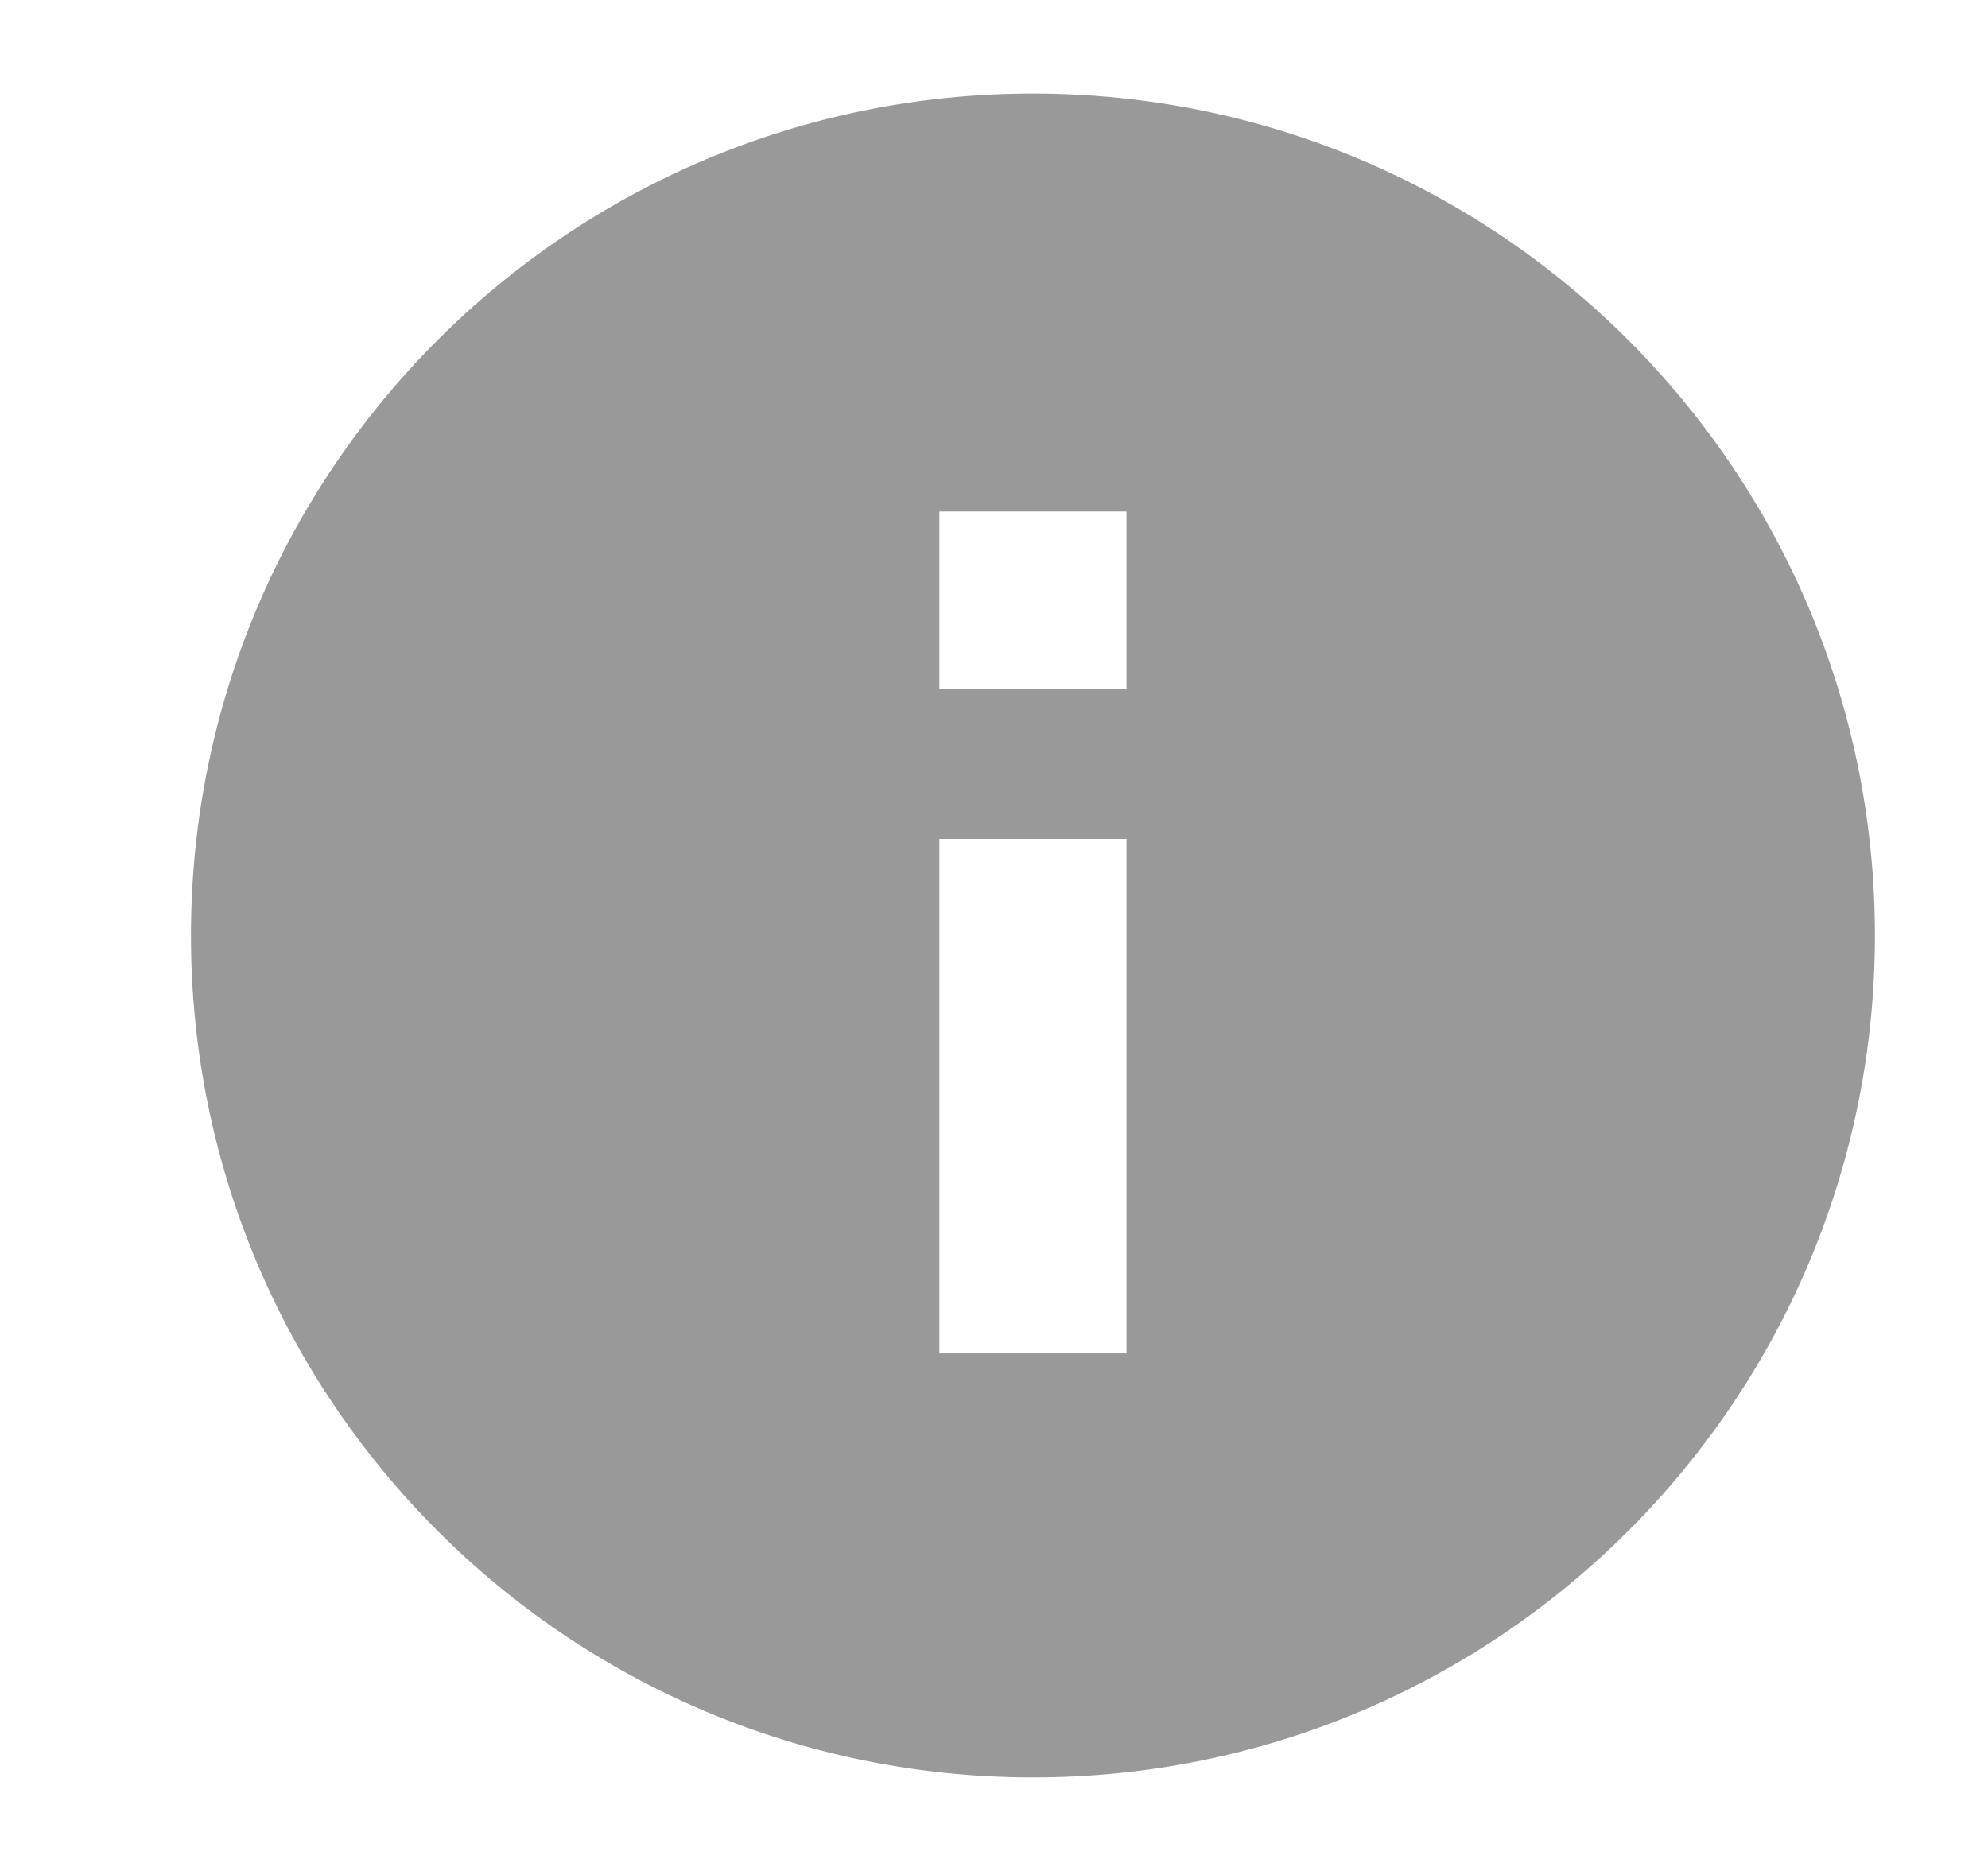
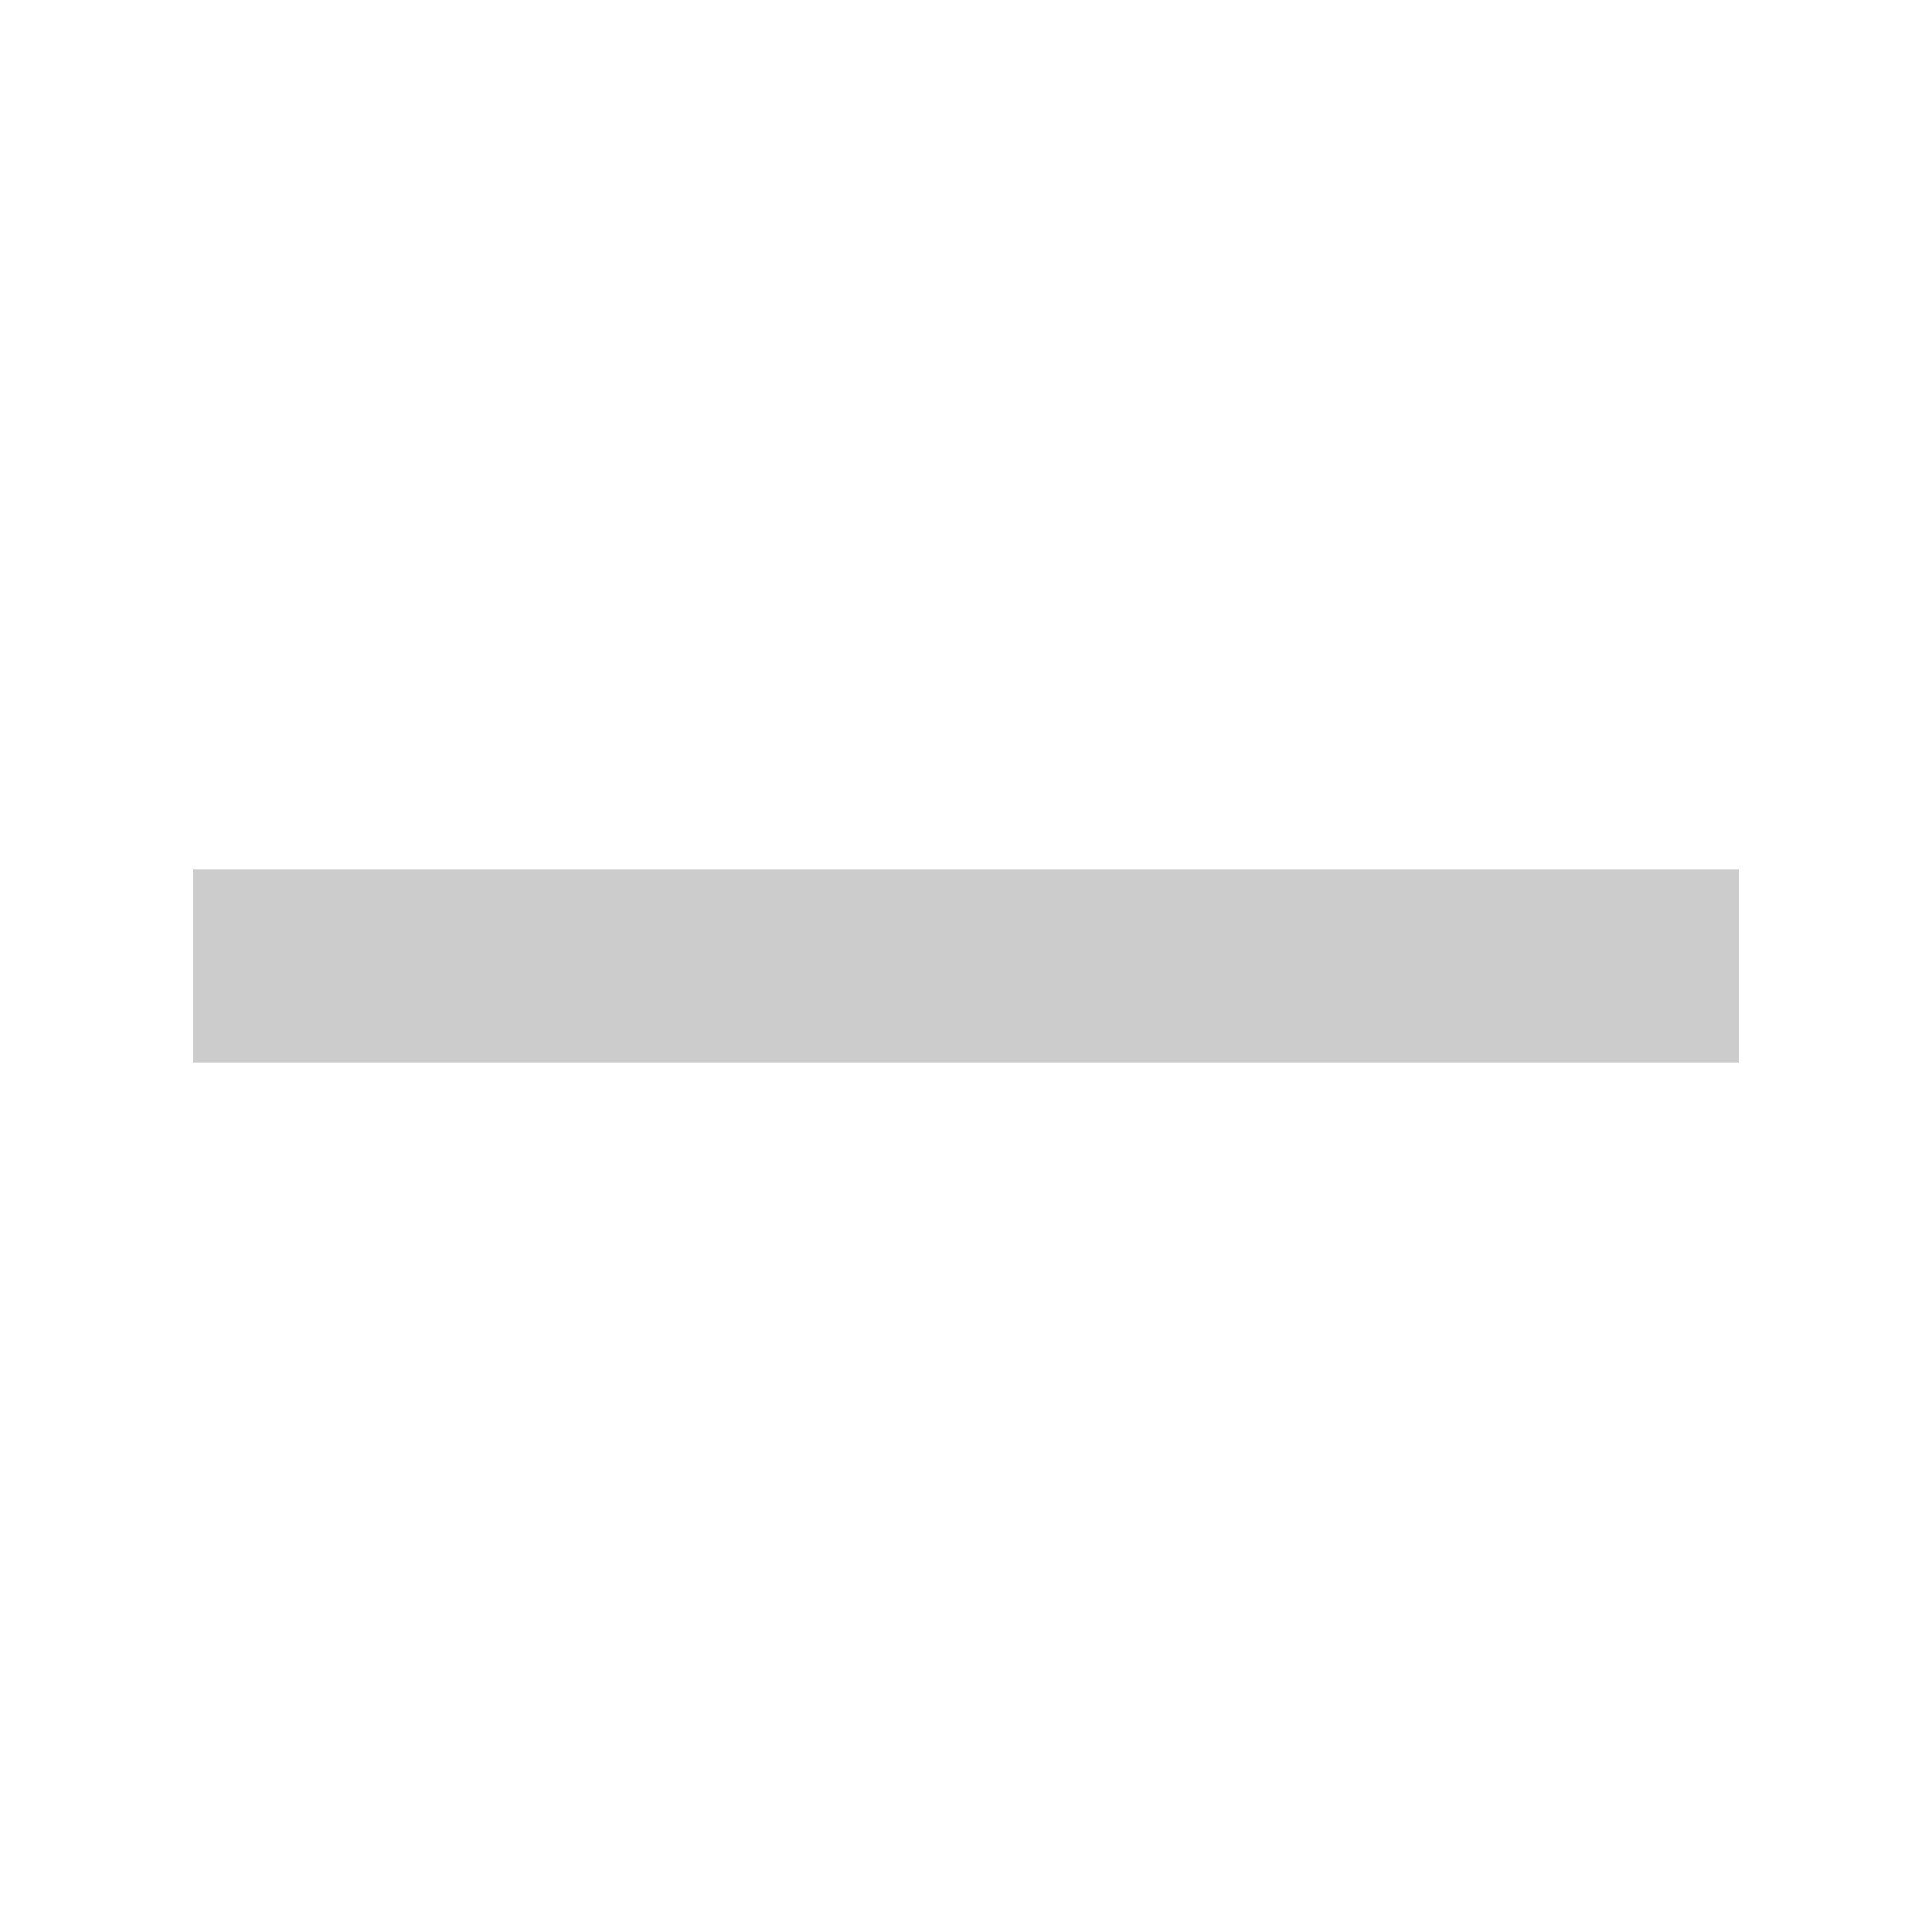
- <svg xmlns="http://www.w3.org/2000/svg" width="17" height="16" viewBox="0 0 17 16" fill="none">
-   <path fill-rule="evenodd" clip-rule="evenodd" d="M16.033 8C16.033 11.977 12.81 15.2 8.833 15.2C4.856 15.2 1.633 11.977 1.633 8C1.633 4.023 4.856 0.8 8.833 0.8C12.81 0.8 16.033 4.023 16.033 8ZM8.033 7.174V11.574H9.633V7.174H8.833V5.894H9.633V4.374H8.033V5.894H8.833V7.174H8.033Z" fill="#999999" />
+ <svg xmlns="http://www.w3.org/2000/svg" width="16" height="16" viewBox="0 0 16 16" fill="none">
+   <path fill-rule="evenodd" clip-rule="evenodd" d="M1.6 8.8V7.2H14.4V8.8H1.6Z" fill="#CCCCCC" />
</svg>
